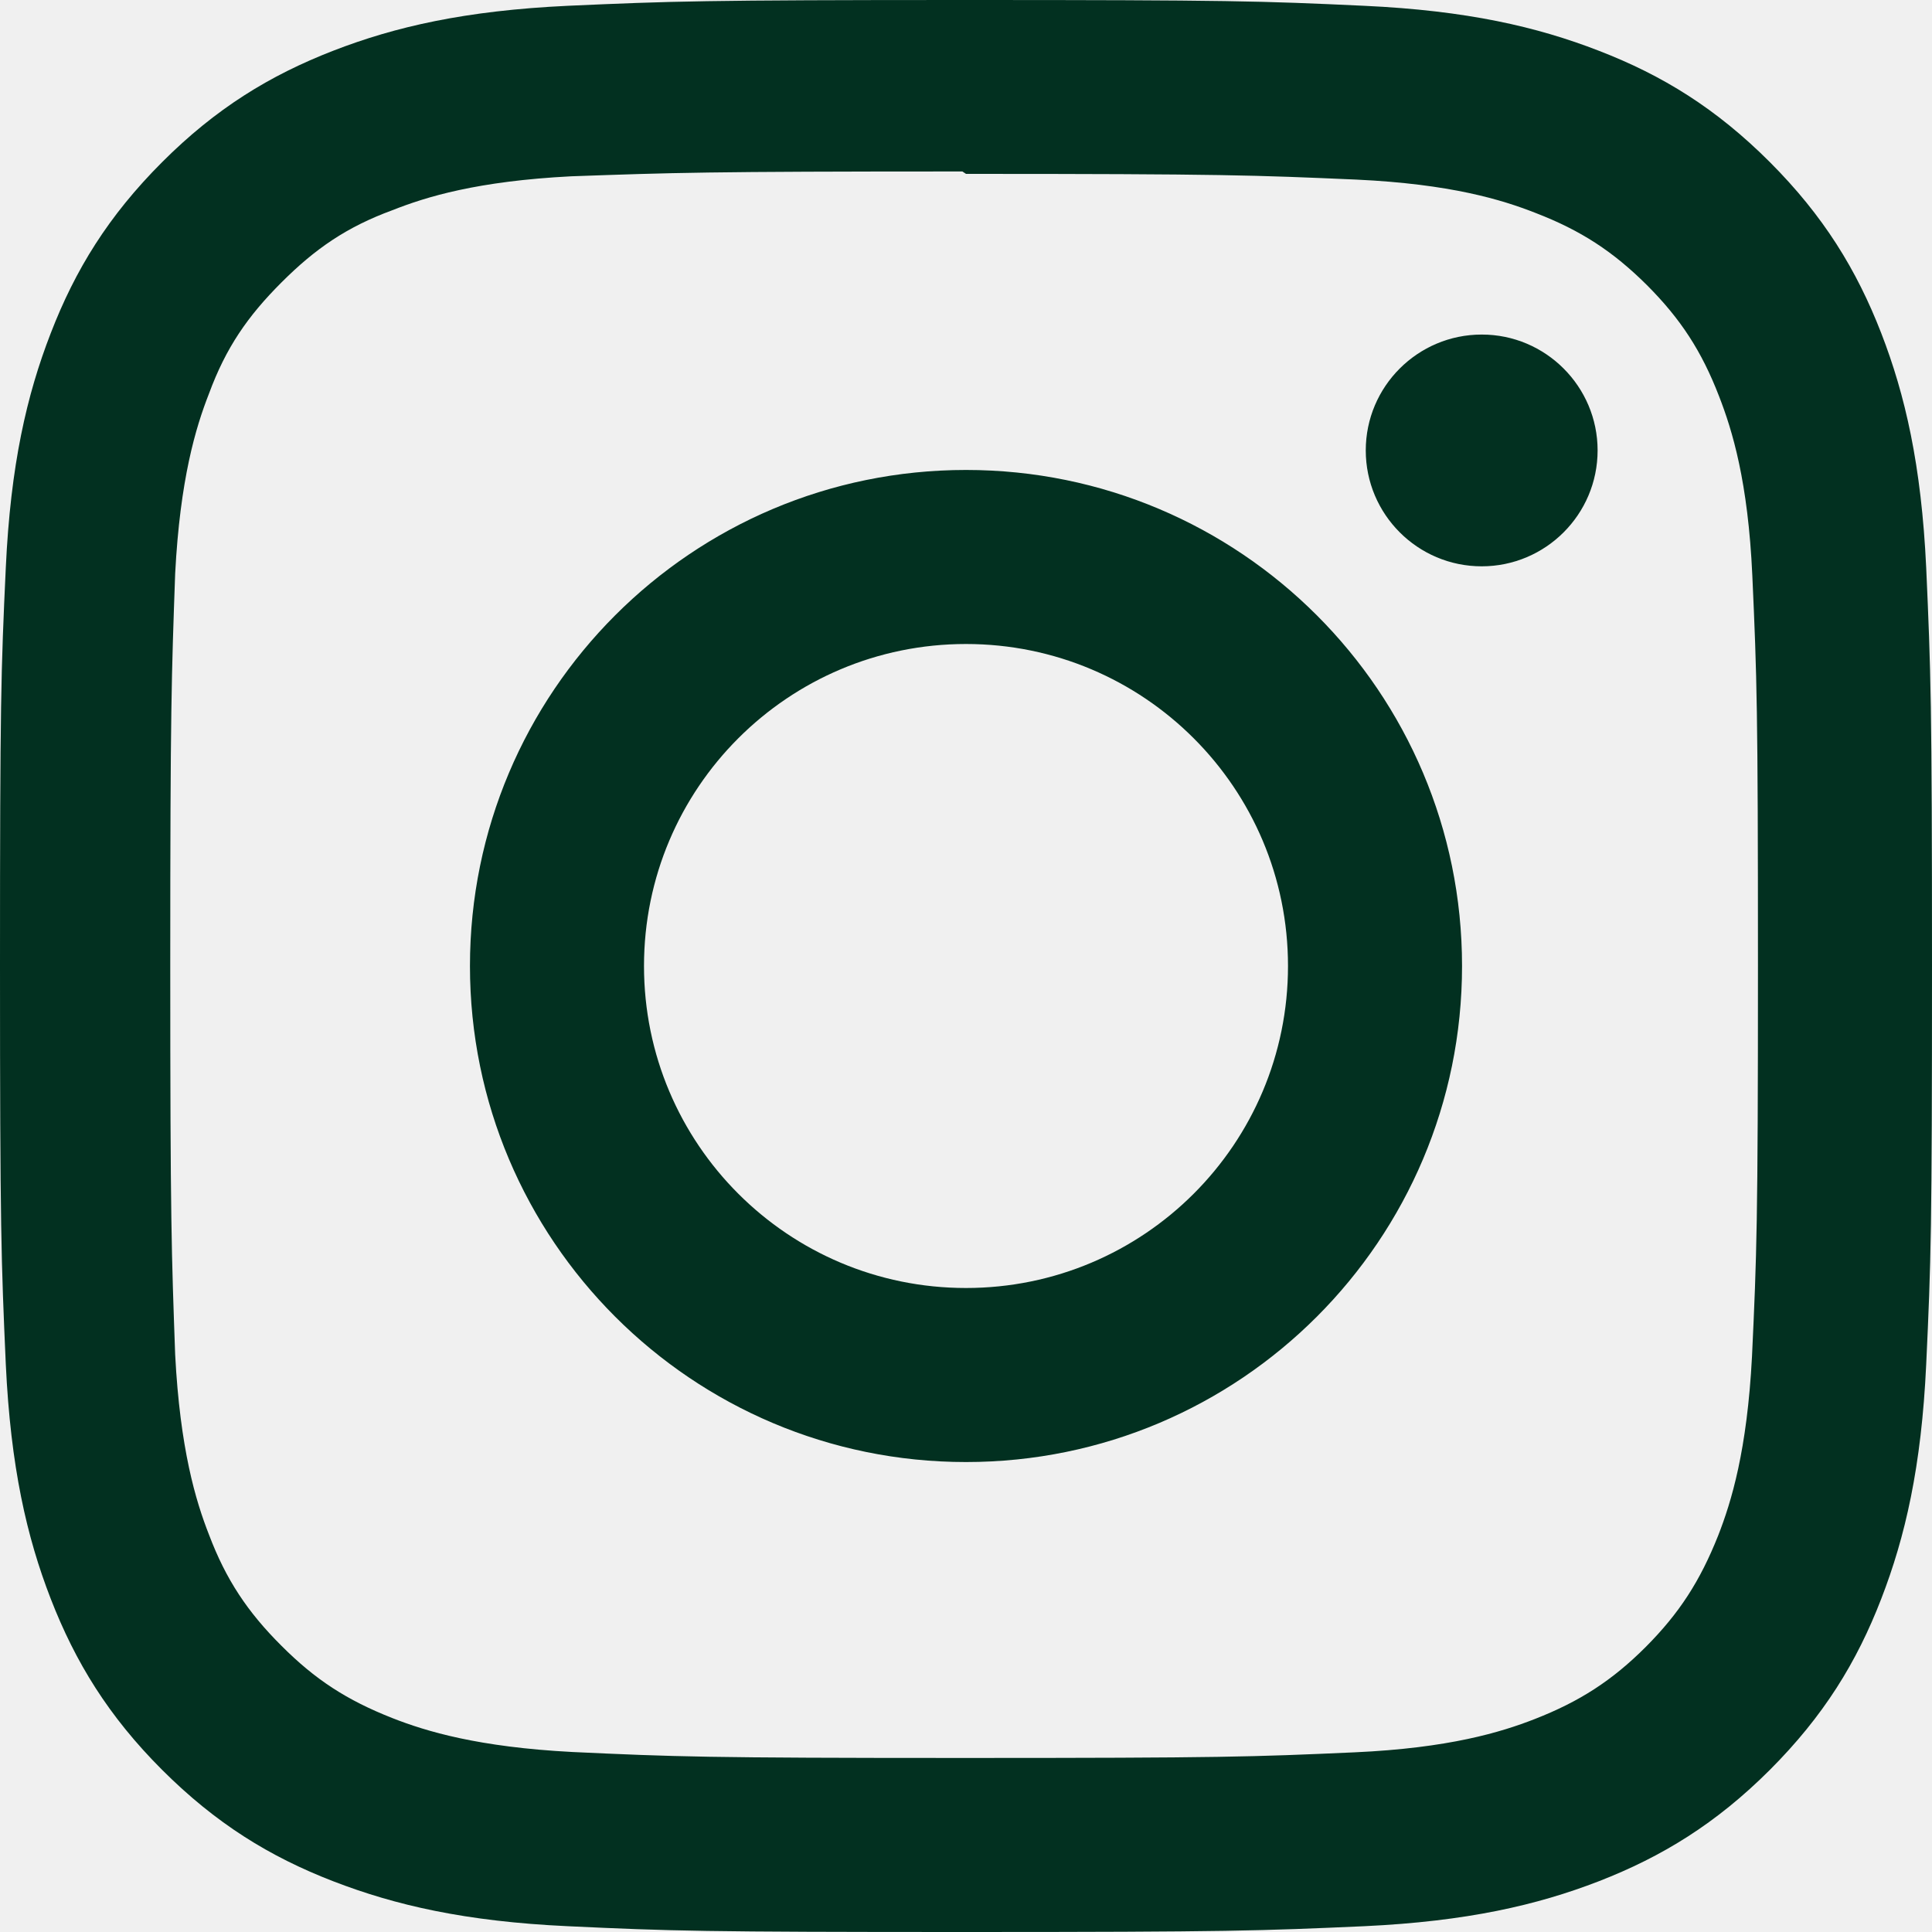
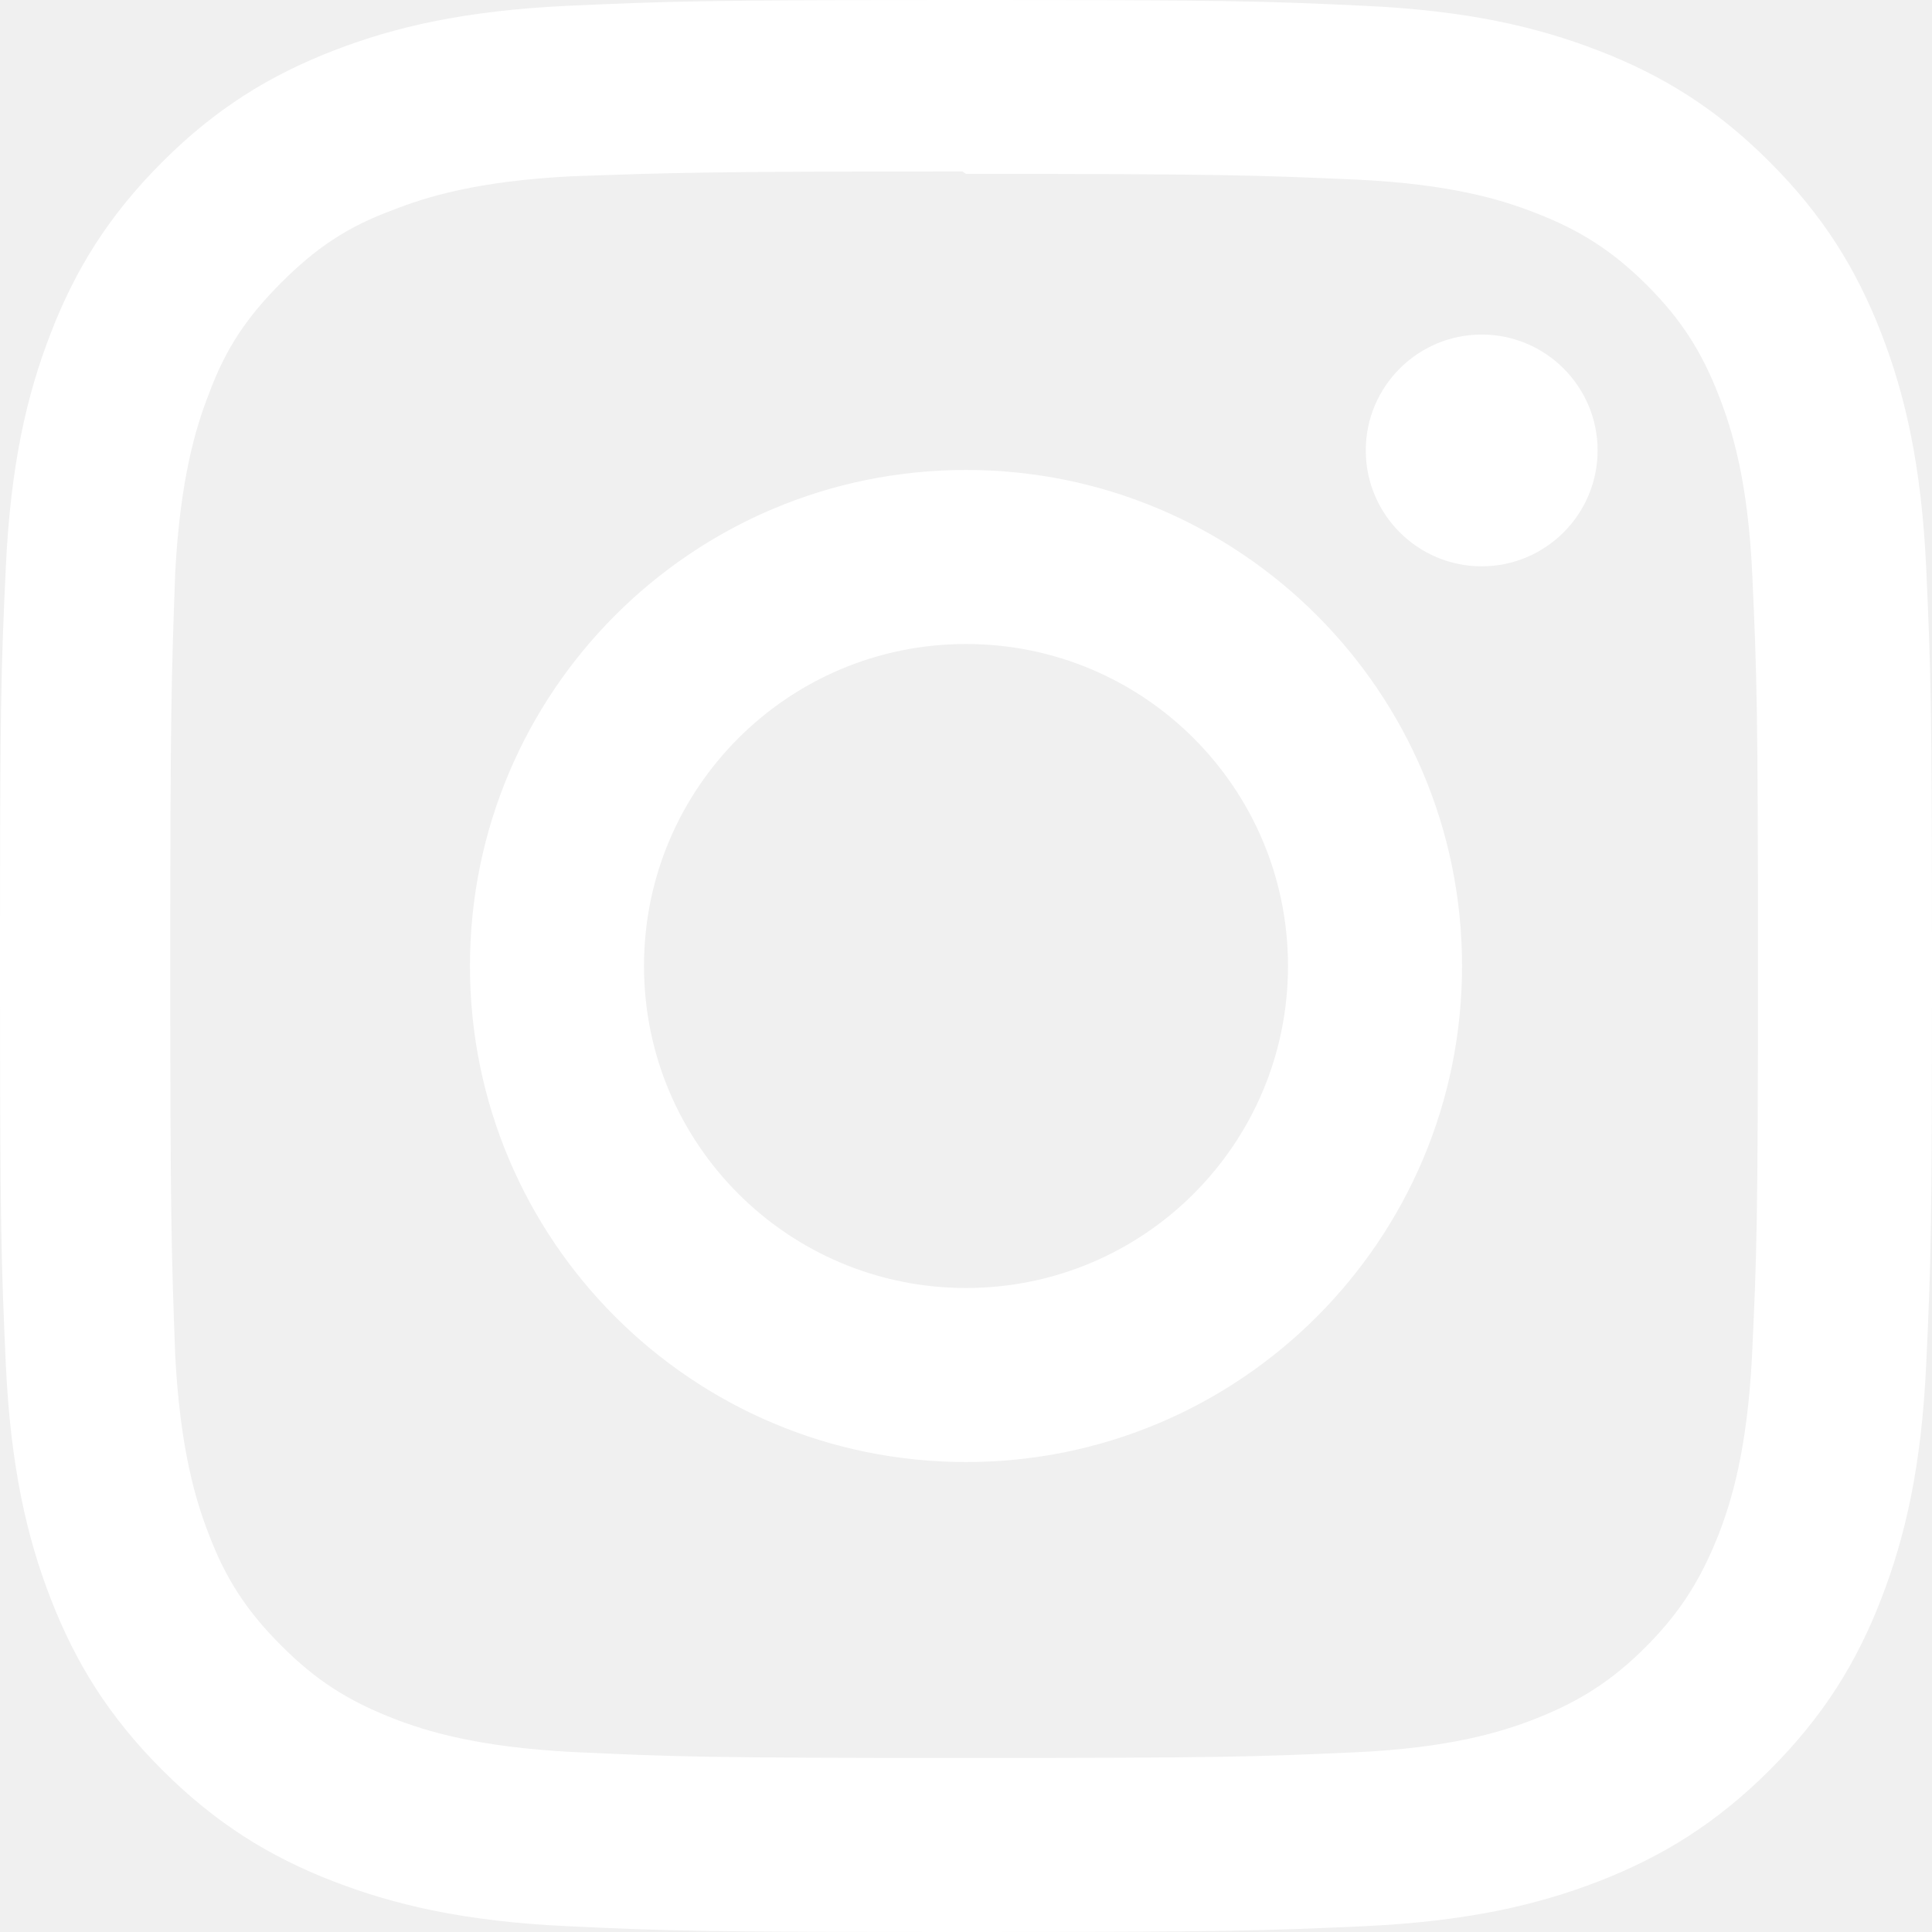
- <svg xmlns="http://www.w3.org/2000/svg" role="img" viewBox="0 0 24 24" fill="#023020">
+ <svg xmlns="http://www.w3.org/2000/svg" role="img" viewBox="0 0 24 24" fill="#FFFFFF">
  <path d="M12 0C8.74 0 8.333.015 7.053.072 5.775.132 4.905.333 4.14.63c-.789.306-1.459.717-2.126 1.384S.935 3.35.63 4.14C.333 4.905.131 5.775.072 7.053.012 8.333 0 8.74 0 12s.015 3.667.072 4.947c.06 1.277.261 2.148.558 2.913.306.788.717 1.459 1.384 2.126.667.666 1.336 1.079 2.126 1.384.766.296 1.636.499 2.913.558C8.333 23.988 8.74 24 12 24s3.667-.015 4.947-.072c1.277-.06 2.148-.262 2.913-.558.788-.306 1.459-.718 2.126-1.384.666-.667 1.079-1.335 1.384-2.126.296-.765.499-1.636.558-2.913.06-1.28.072-1.687.072-4.947s-.015-3.667-.072-4.947c-.06-1.277-.262-2.149-.558-2.913-.306-.789-.718-1.459-1.384-2.126C21.319 1.347 20.651.935 19.86.63c-.765-.297-1.636-.499-2.913-.558C15.667.012 15.26 0 12 0zm0 2.16c3.203 0 3.585.016 4.85.071 1.17.055 1.805.249 2.227.415.562.217.96.477 1.382.896.419.42.679.819.896 1.381.164.422.36 1.057.413 2.227.057 1.266.07 1.646.07 4.85s-.015 3.585-.074 4.85c-.061 1.17-.256 1.805-.421 2.227-.224.562-.479.96-.899 1.382-.419.419-.824.679-1.38.896-.42.164-1.065.36-2.235.413-1.274.057-1.649.07-4.859.07-3.211 0-3.586-.015-4.859-.074-1.171-.061-1.816-.256-2.236-.421-.569-.224-.96-.479-1.379-.899-.421-.419-.69-.824-.9-1.38-.165-.42-.359-1.065-.42-2.235-.045-1.26-.061-1.649-.061-4.844 0-3.196.016-3.586.061-4.861.061-1.17.255-1.814.42-2.234.21-.57.479-.96.9-1.381.419-.419.81-.689 1.379-.898.42-.166 1.051-.361 2.221-.421 1.275-.045 1.65-.06 4.859-.06l.045.03zm0 3.678c-3.405 0-6.162 2.76-6.162 6.162 0 3.405 2.76 6.162 6.162 6.162 3.405 0 6.162-2.76 6.162-6.162 0-3.405-2.76-6.162-6.162-6.162zM12 16c-2.21 0-4-1.79-4-4s1.79-4 4-4 4 1.79 4 4-1.79 4-4 4zm7.846-10.405c0 .795-.646 1.44-1.44 1.44-.795 0-1.44-.646-1.44-1.44 0-.794.646-1.439 1.44-1.439.793-.001 1.44.645 1.44 1.439z" />
</svg>
